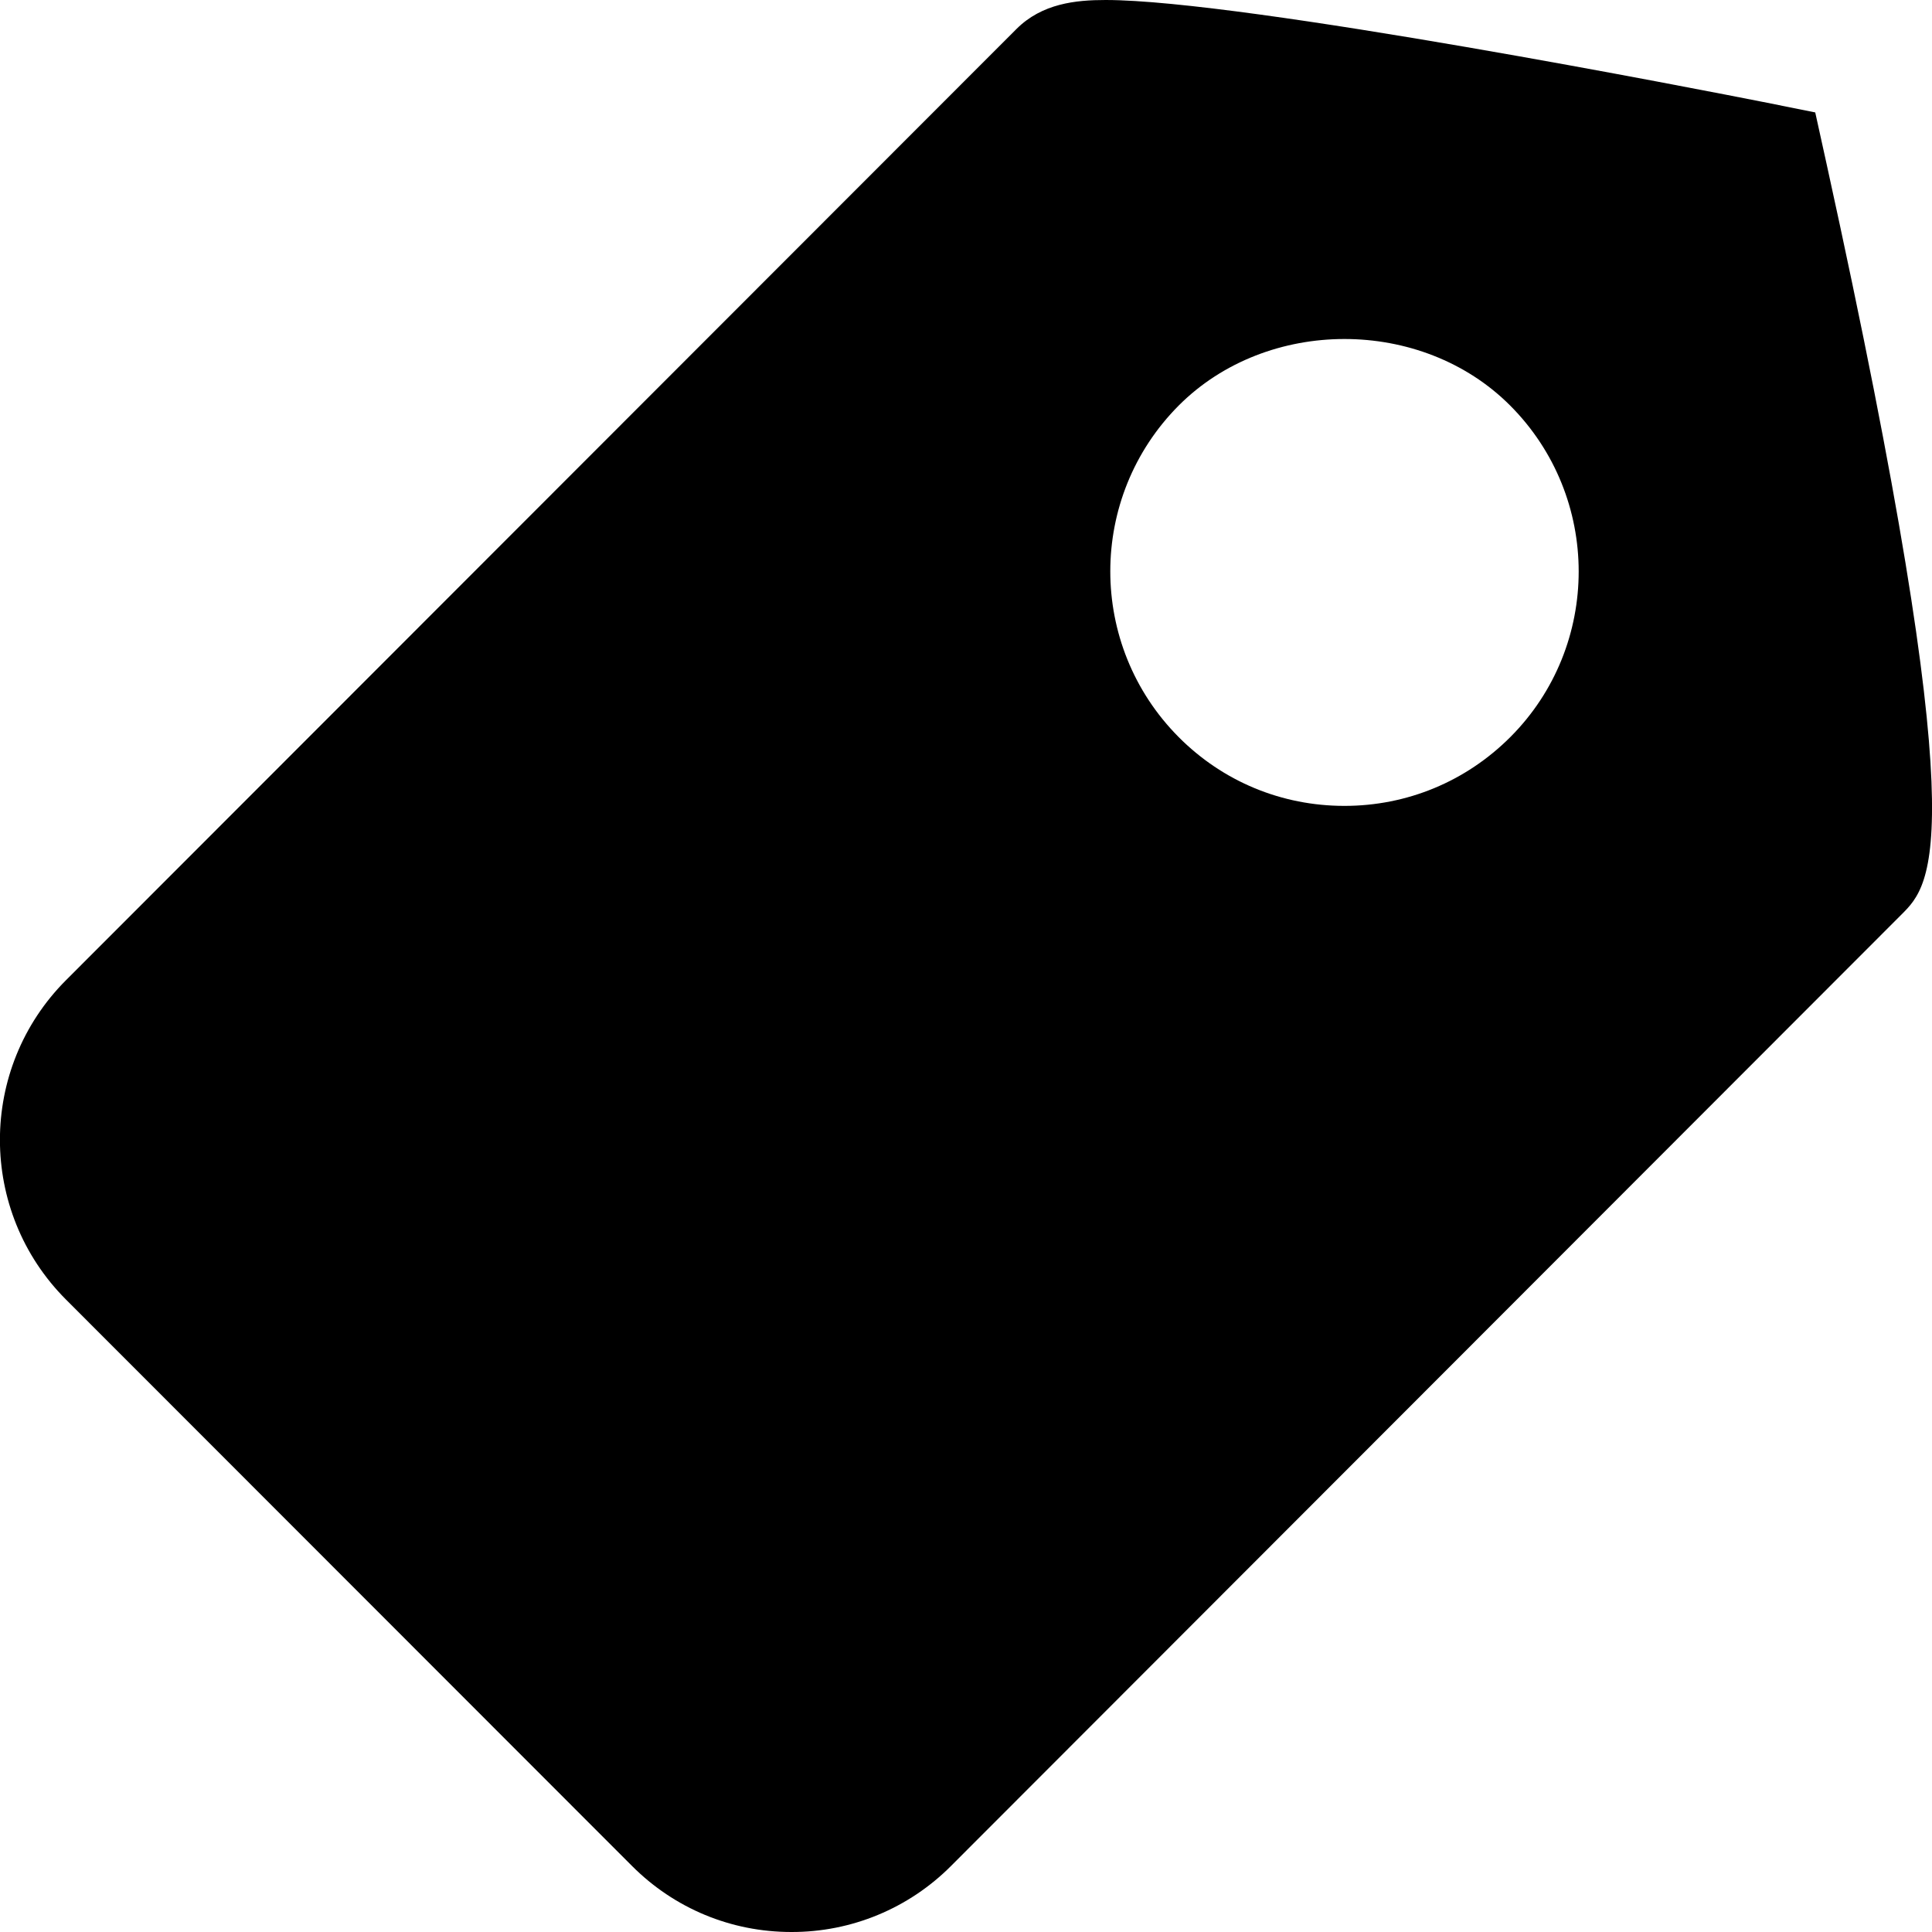
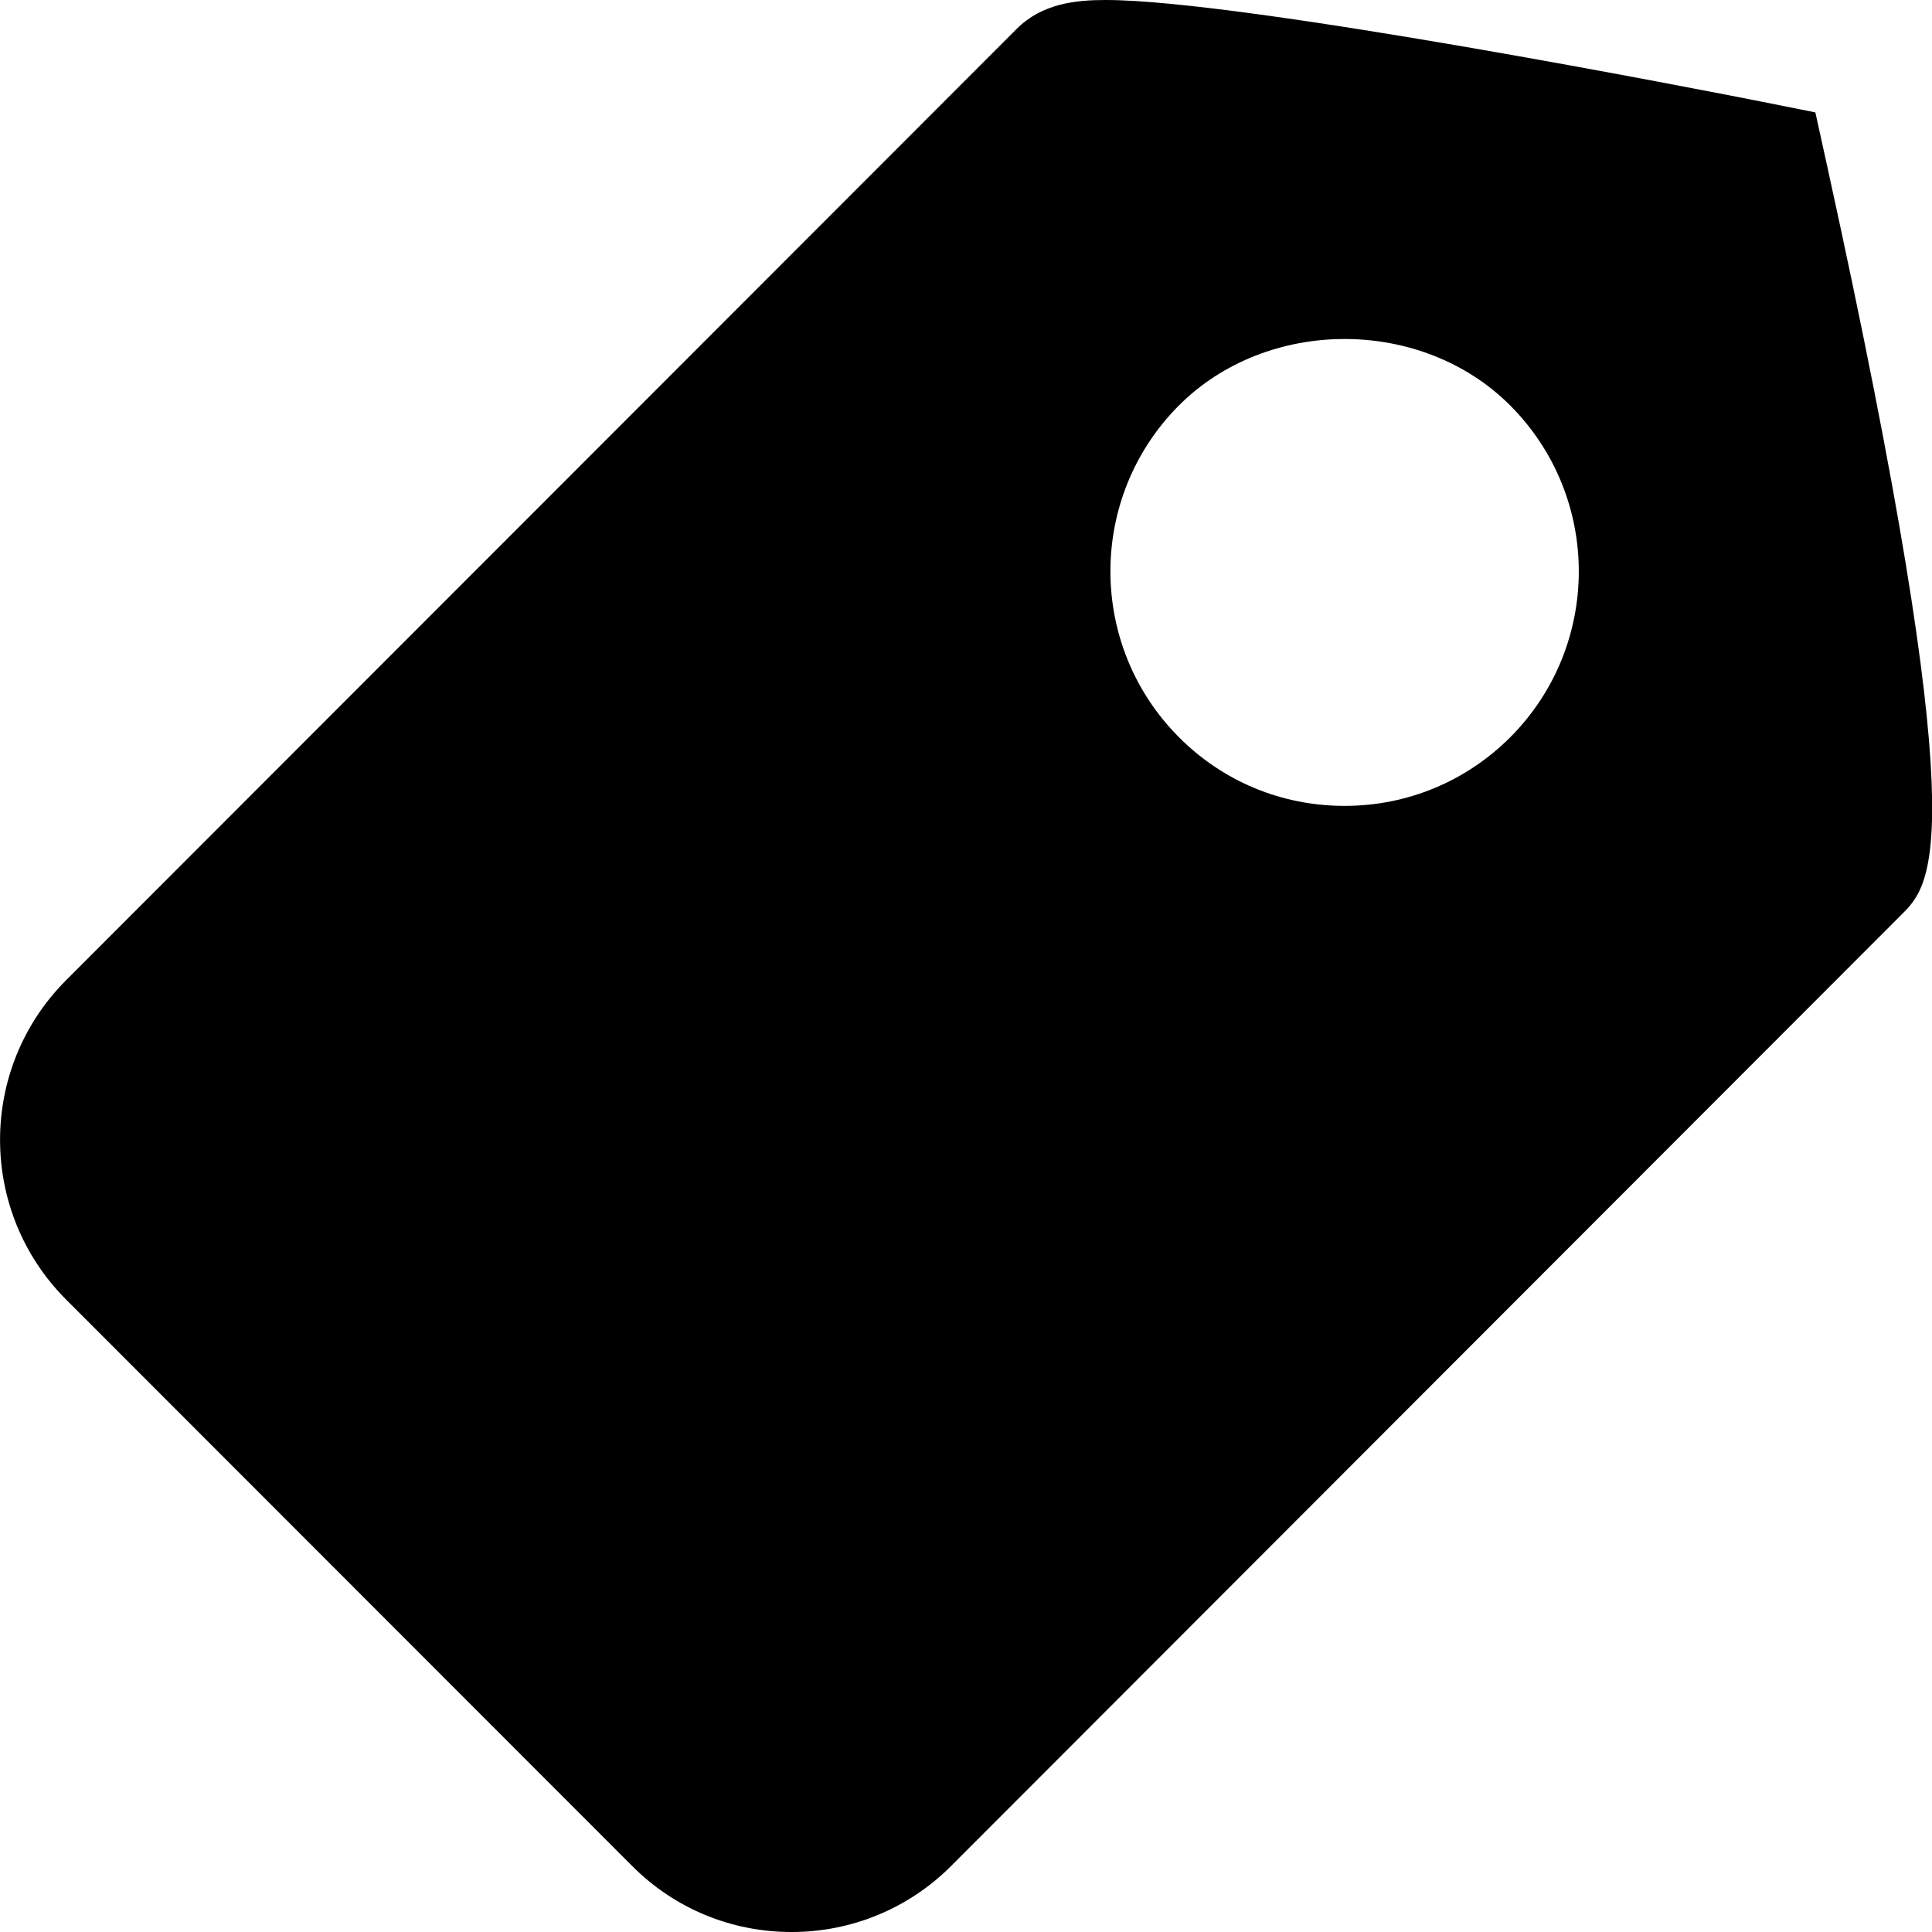
<svg xmlns="http://www.w3.org/2000/svg" id="icon-tag" viewBox="0 0 16 16">
-   <path d="M6.554 16c-.5 0-.969-.195-1.321-.548l-4.687-4.69a1.872 1.872 0 0 1 0-2.644L8.418.24C8.63.028 8.91 0 9.156 0c1.148 0 5.007.758 5.443.844l.434.087.095.431c1.23 5.6.877 5.954.62 6.211l-7.872 7.88A1.858 1.858 0 0 1 6.554 16zm4.58-9.326c-.52 0-1.007-.202-1.373-.57a1.947 1.947 0 0 1 .001-2.746c.732-.733 2.01-.735 2.744 0 .757.758.757 1.99.002 2.746-.368.368-.855.57-1.374.57z" fill-rule="evenodd" />
+   <path d="M6.555 16c-.5 0-.97-.195-1.321-.548l-4.687-4.69a1.872 1.872 0 0 1 0-2.644L8.419.24C8.63.028 8.91 0 9.157 0c1.148 0 5.007.758 5.443.844l.434.087.095.431c1.23 5.6.877 5.954.62 6.211l-7.872 7.88c-.35.351-.826.548-1.322.547Zm4.58-9.326c.519 0 1.006-.202 1.374-.57a1.946 1.946 0 0 0-.002-2.746c-.734-.735-2.012-.733-2.744 0a1.947 1.947 0 0 0-.001 2.746c.366.368.853.57 1.373.57Z" fill-rule="nonzero" />
</svg>
